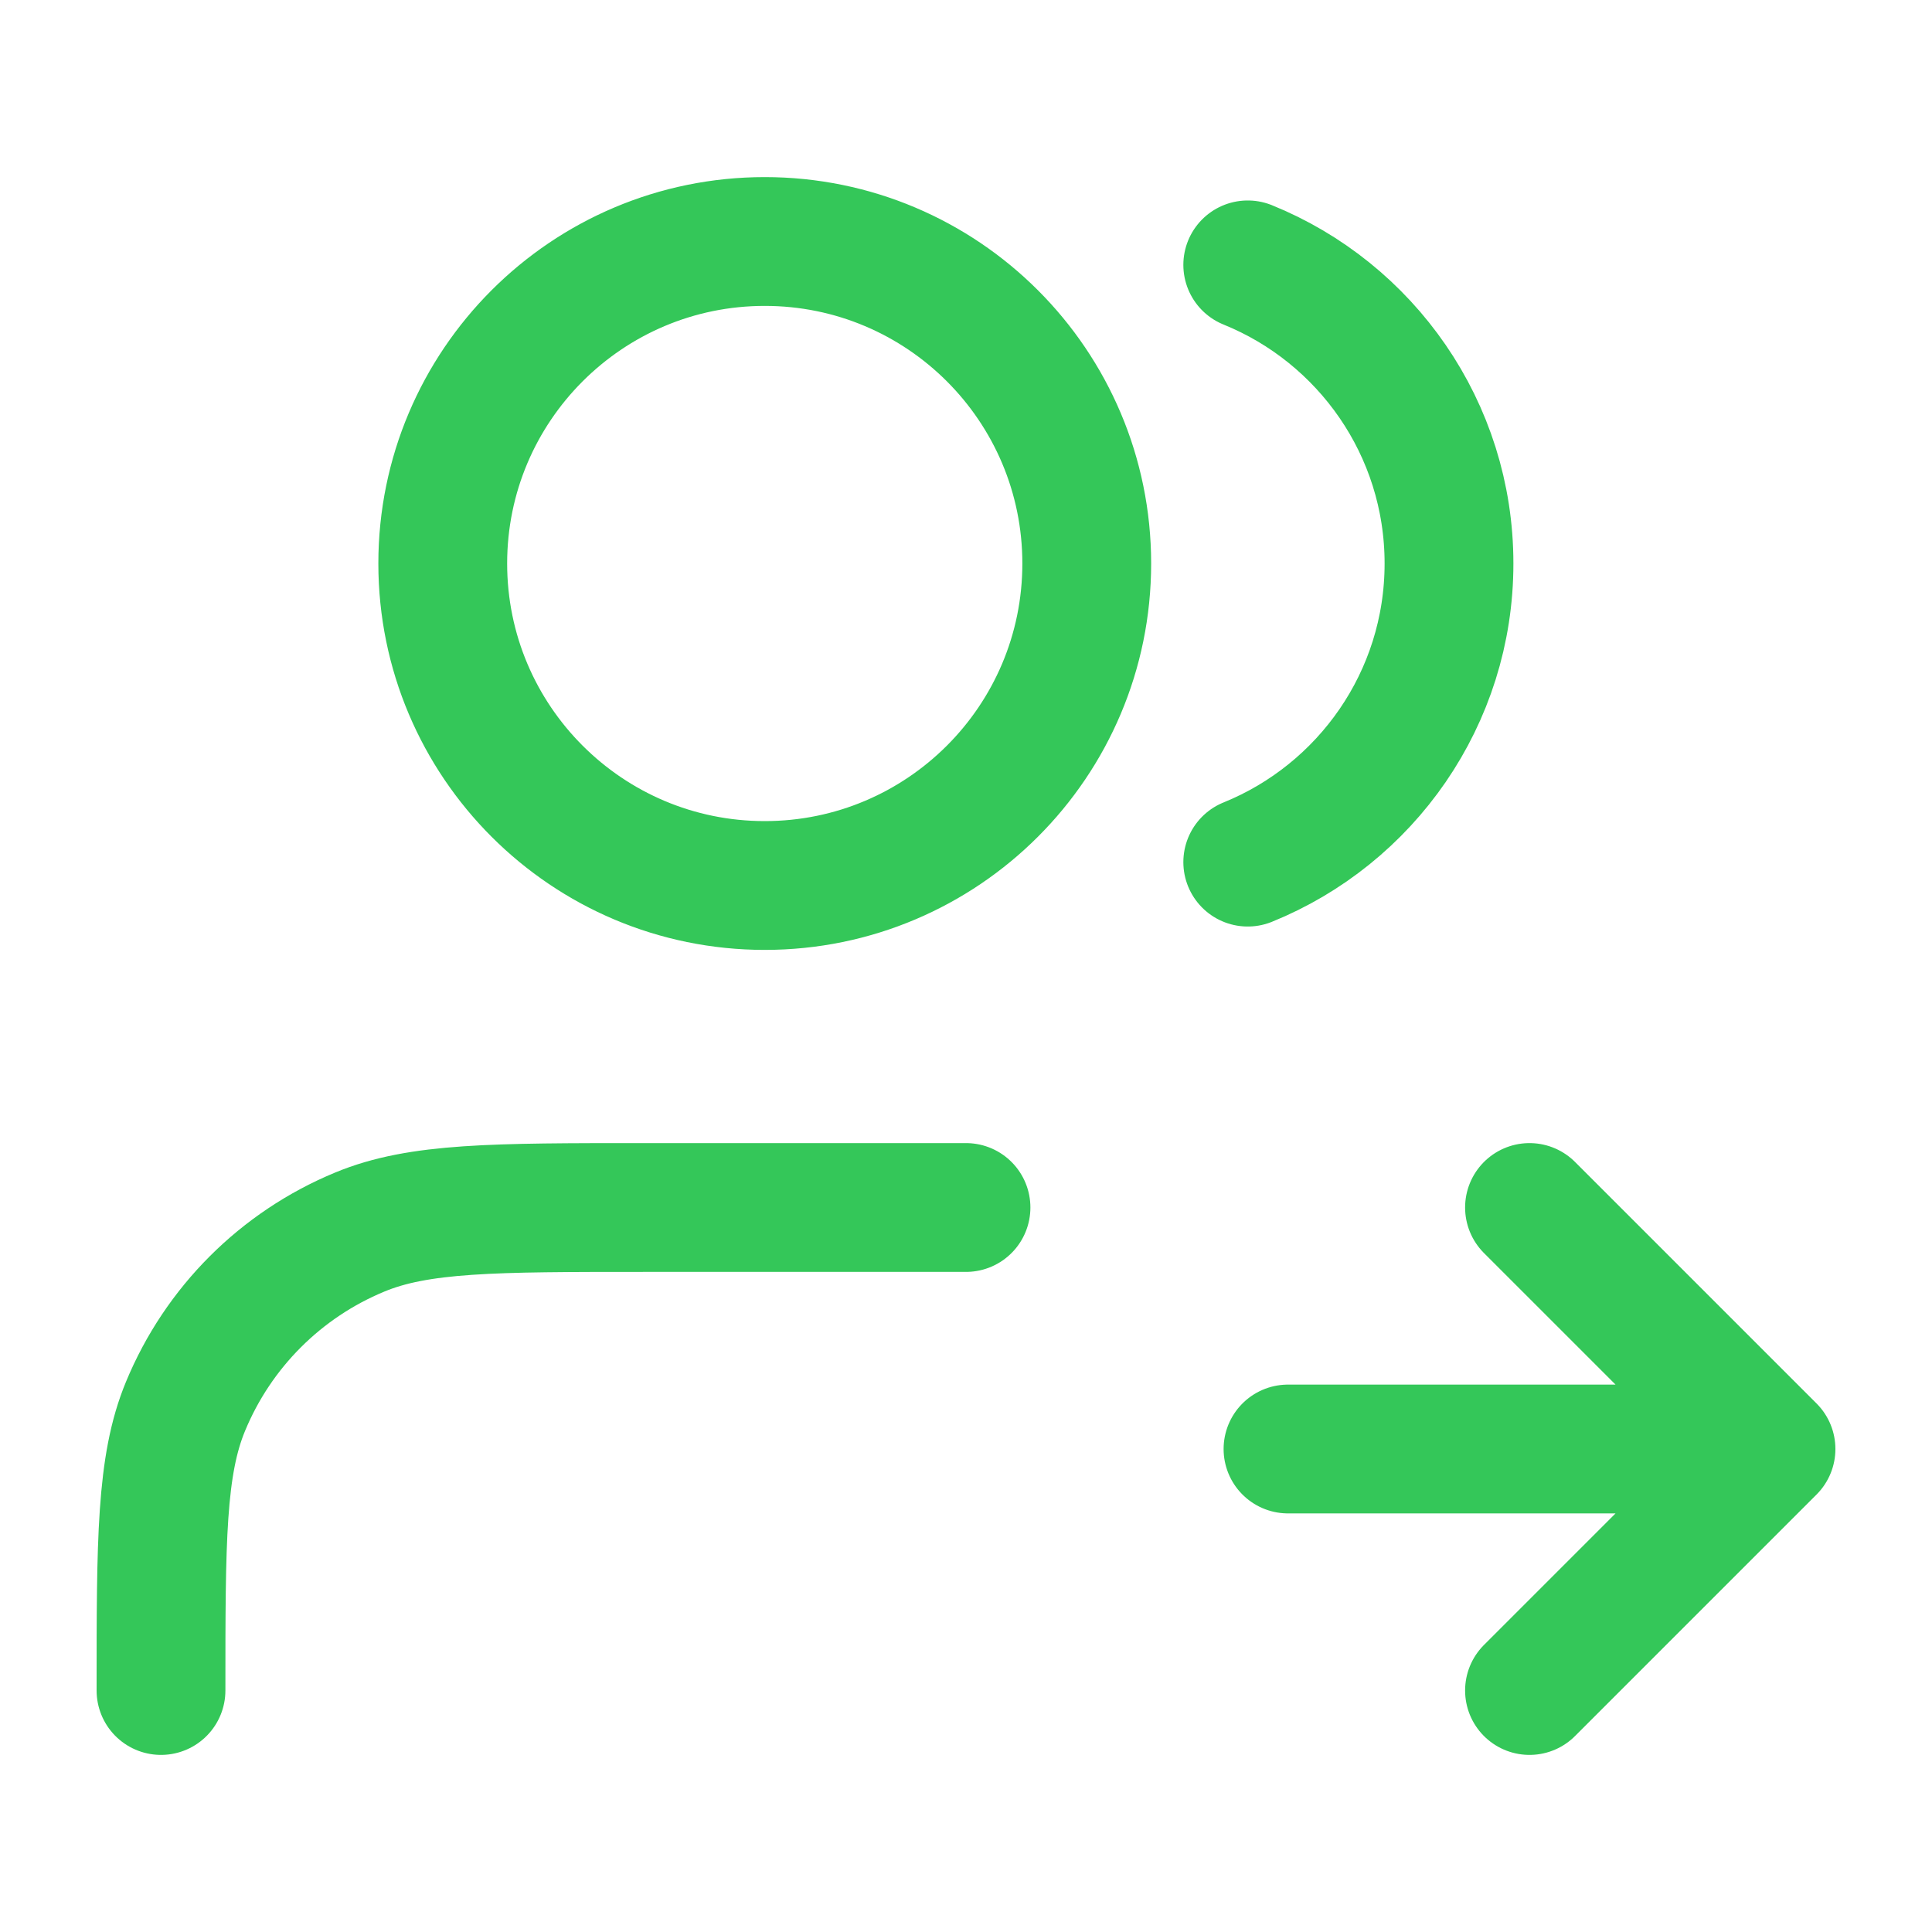
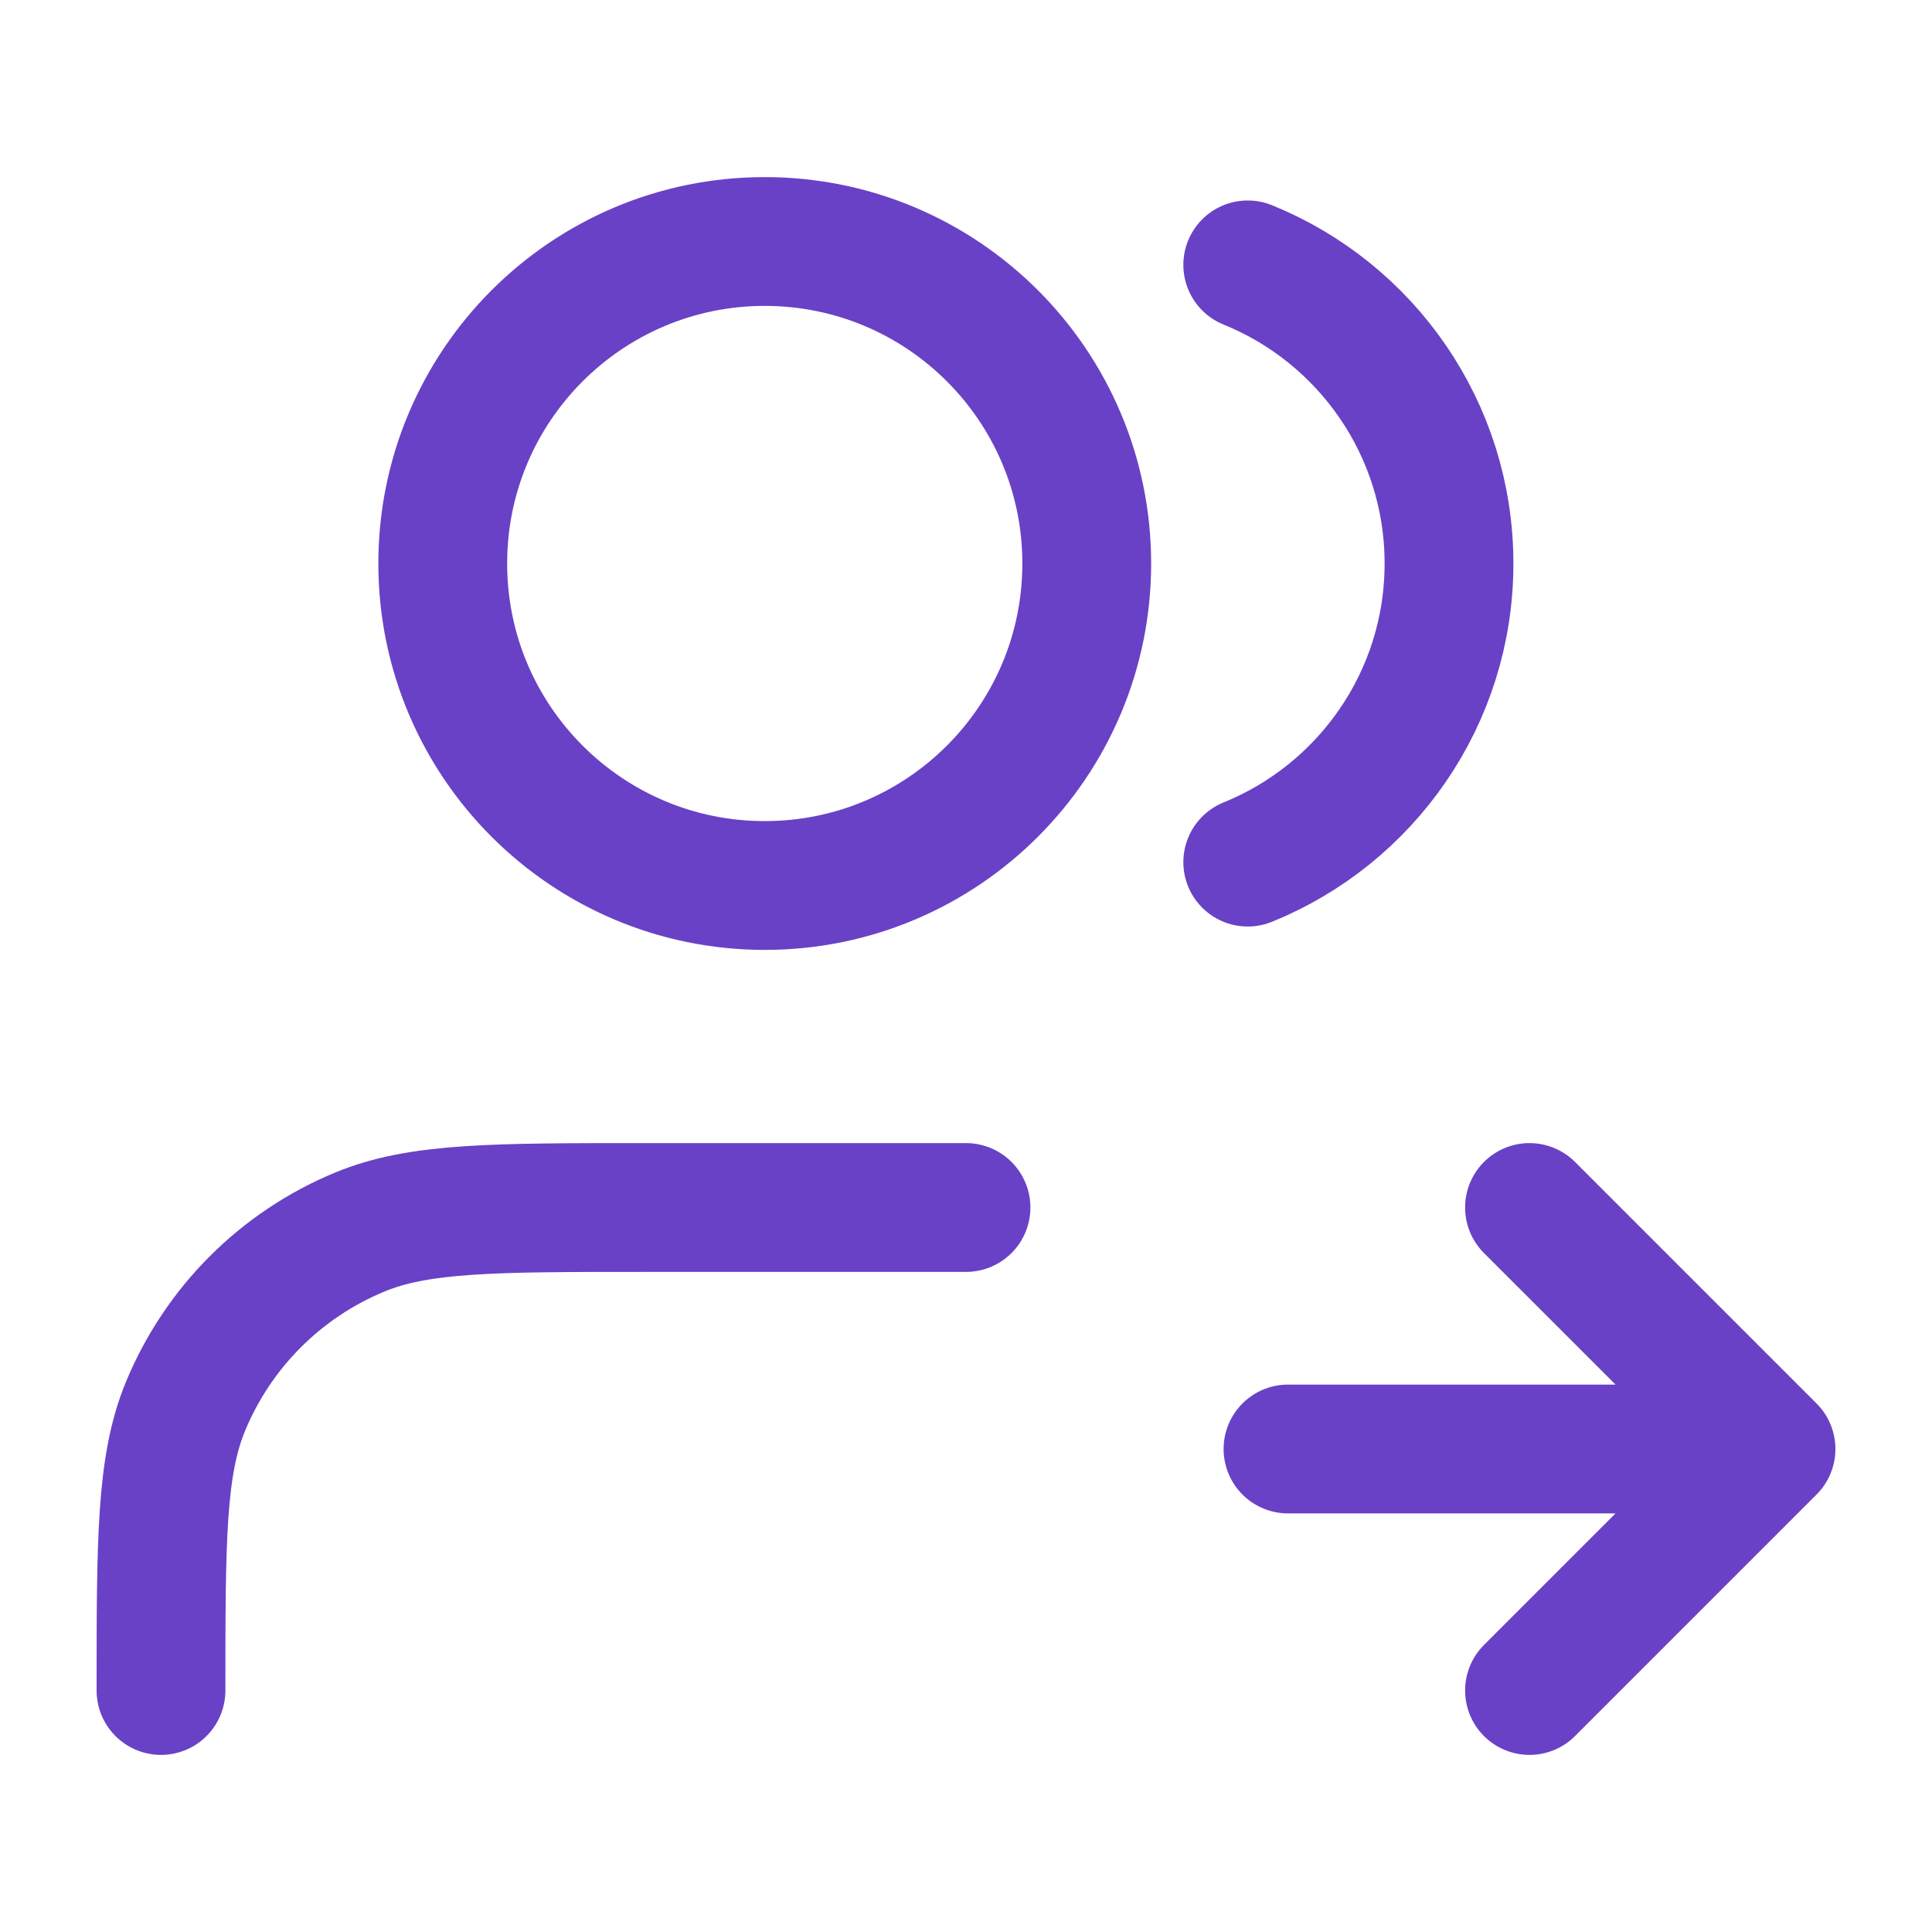
<svg xmlns="http://www.w3.org/2000/svg" width="30" height="30" viewBox="0 0 30 30" fill="none">
-   <path d="M23.75 26.25L27.5 22.5M27.5 22.5L23.75 18.75M27.5 22.5H20M19.375 4.113C21.207 4.855 22.5 6.652 22.5 8.75C22.5 10.848 21.207 12.645 19.375 13.387M15 18.75H10C7.67 18.75 6.505 18.75 5.587 19.131C4.361 19.638 3.388 20.611 2.881 21.837C2.5 22.755 2.5 23.92 2.5 26.25M16.875 8.75C16.875 11.511 14.636 13.75 11.875 13.75C9.114 13.75 6.875 11.511 6.875 8.75C6.875 5.989 9.114 3.75 11.875 3.75C14.636 3.75 16.875 5.989 16.875 8.75Z" stroke="#34C759" stroke-width="2" stroke-linecap="round" stroke-linejoin="round" />
+   <path d="M23.75 26.25L27.5 22.5M27.5 22.5L23.75 18.75M27.5 22.5H20M19.375 4.113C21.207 4.855 22.5 6.652 22.5 8.75C22.5 10.848 21.207 12.645 19.375 13.387M15 18.75H10C7.67 18.75 6.505 18.75 5.587 19.131C4.361 19.638 3.388 20.611 2.881 21.837C2.5 22.755 2.5 23.92 2.5 26.25M16.875 8.75C16.875 11.511 14.636 13.75 11.875 13.75C9.114 13.75 6.875 11.511 6.875 8.75C6.875 5.989 9.114 3.75 11.875 3.75C14.636 3.75 16.875 5.989 16.875 8.75Z" stroke="#6941c6" stroke-width="2" stroke-linecap="round" stroke-linejoin="round" />
</svg>
